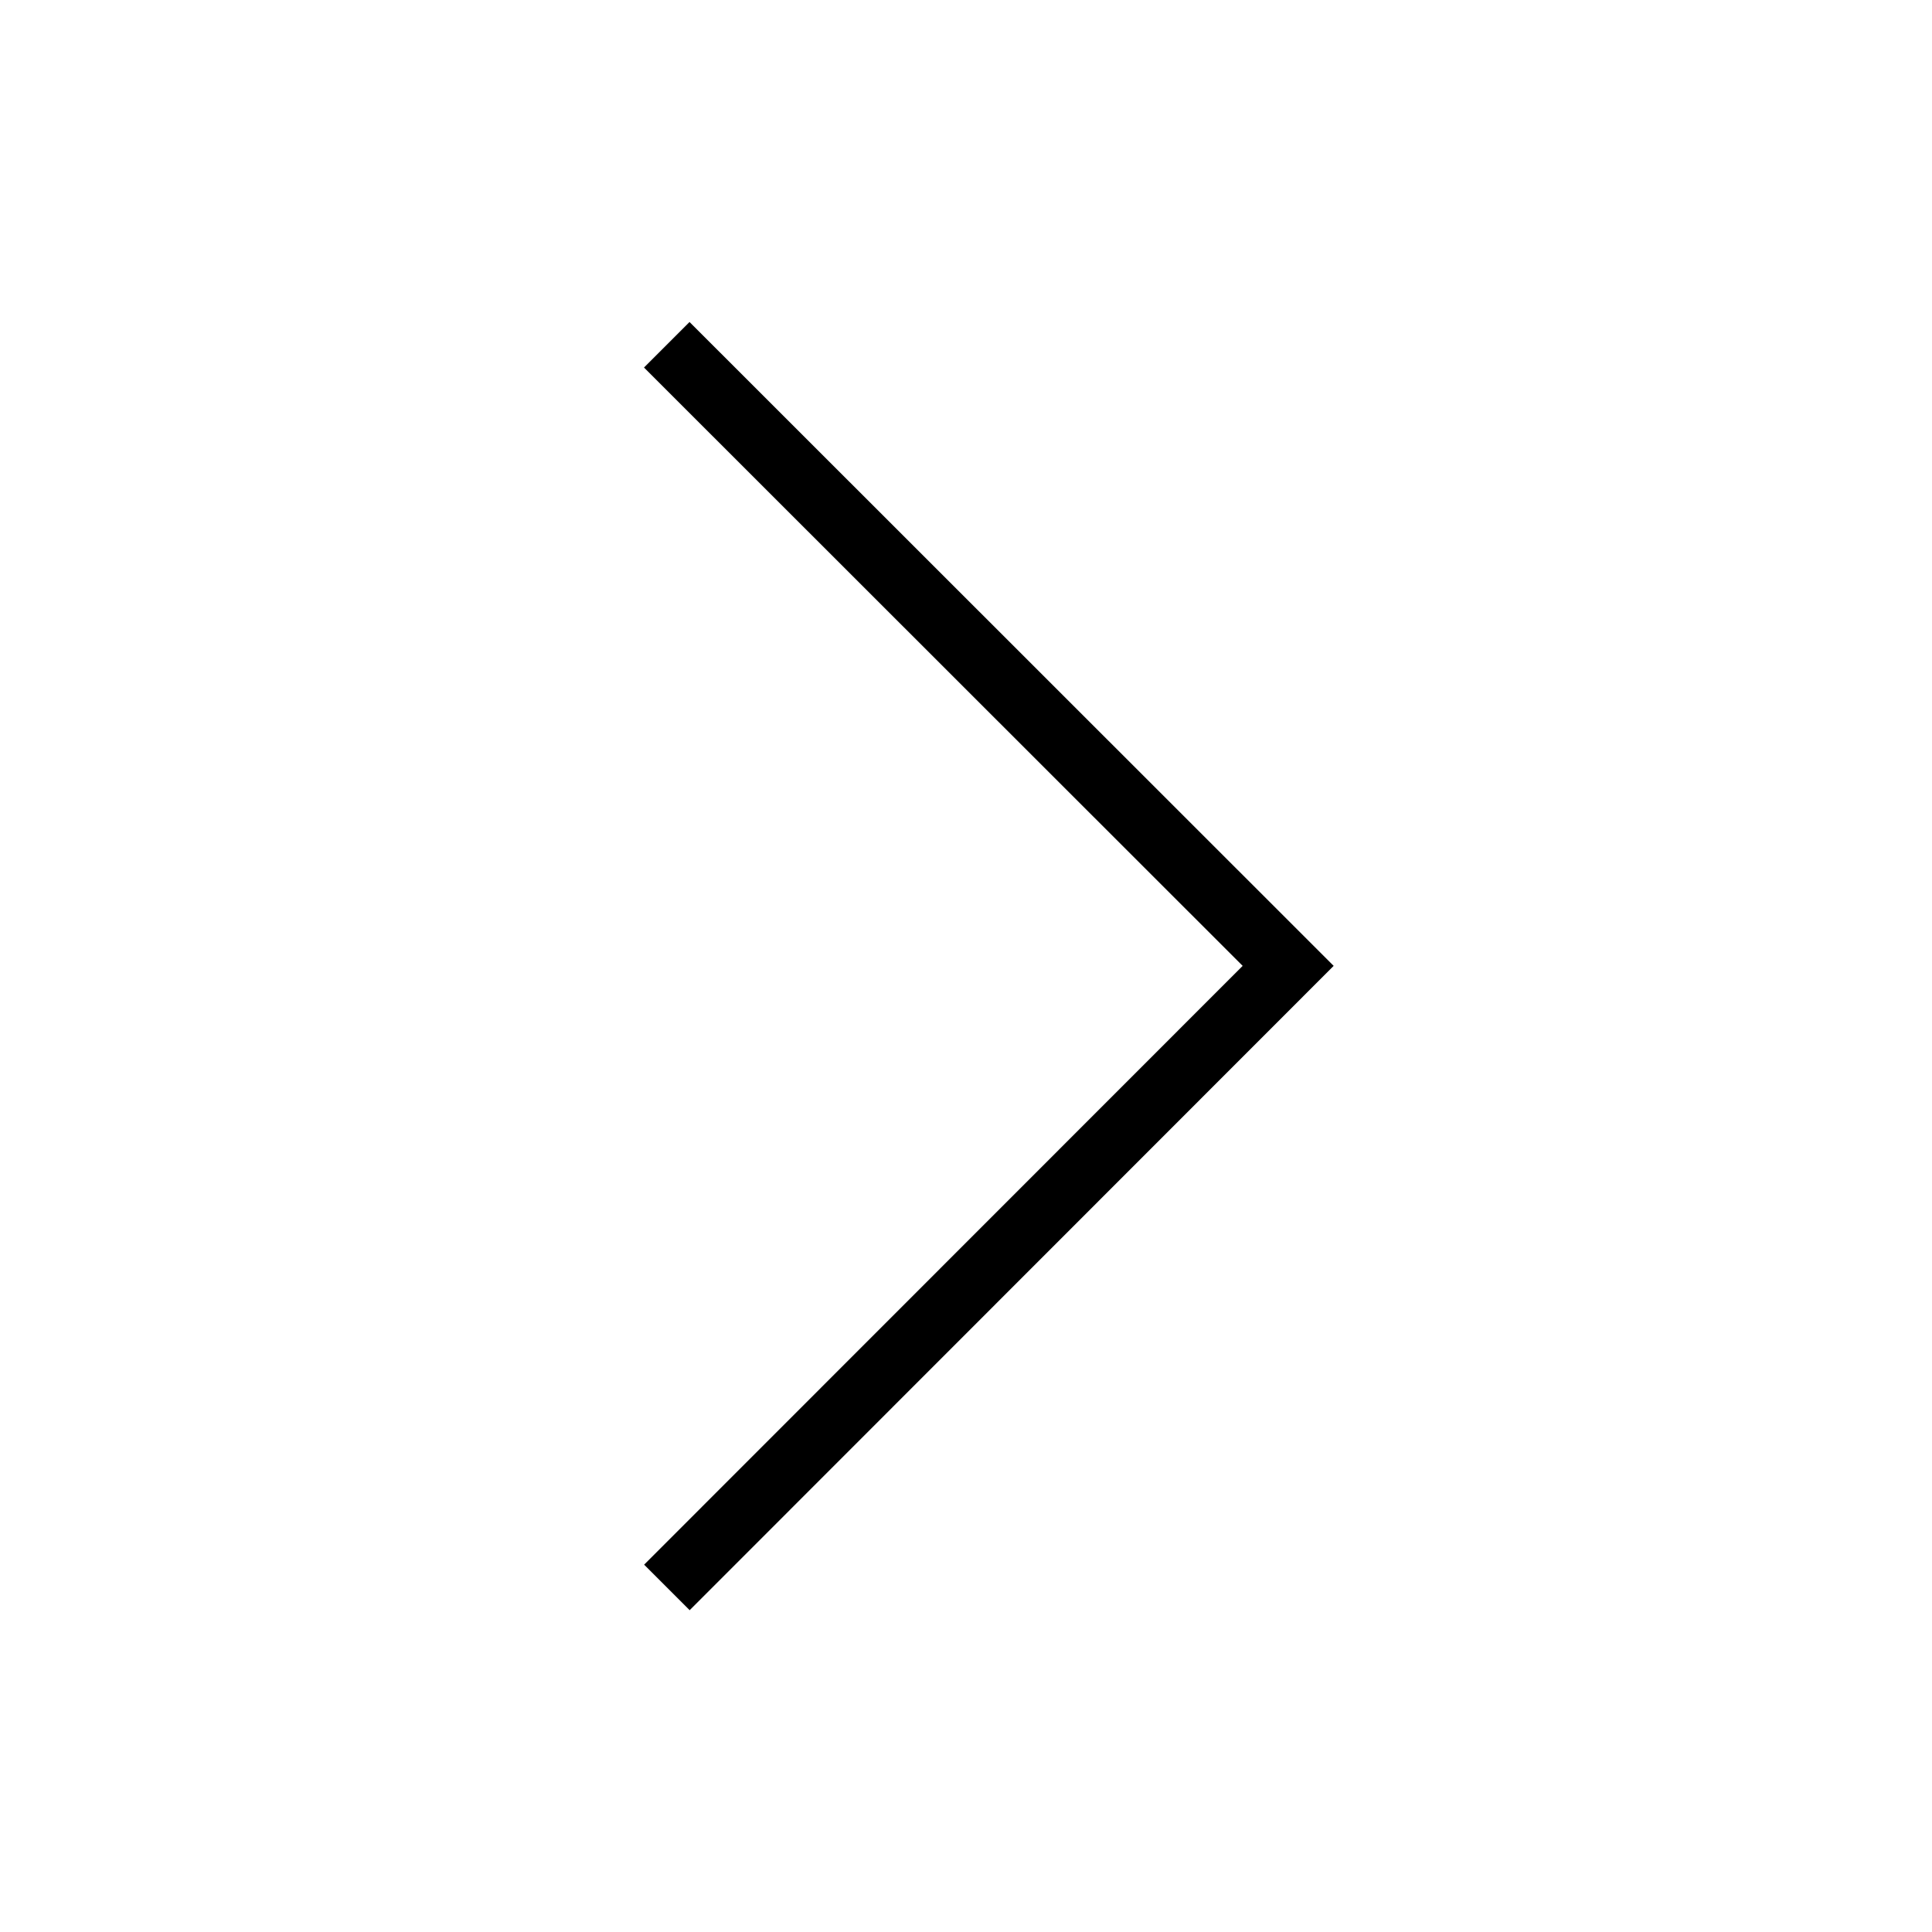
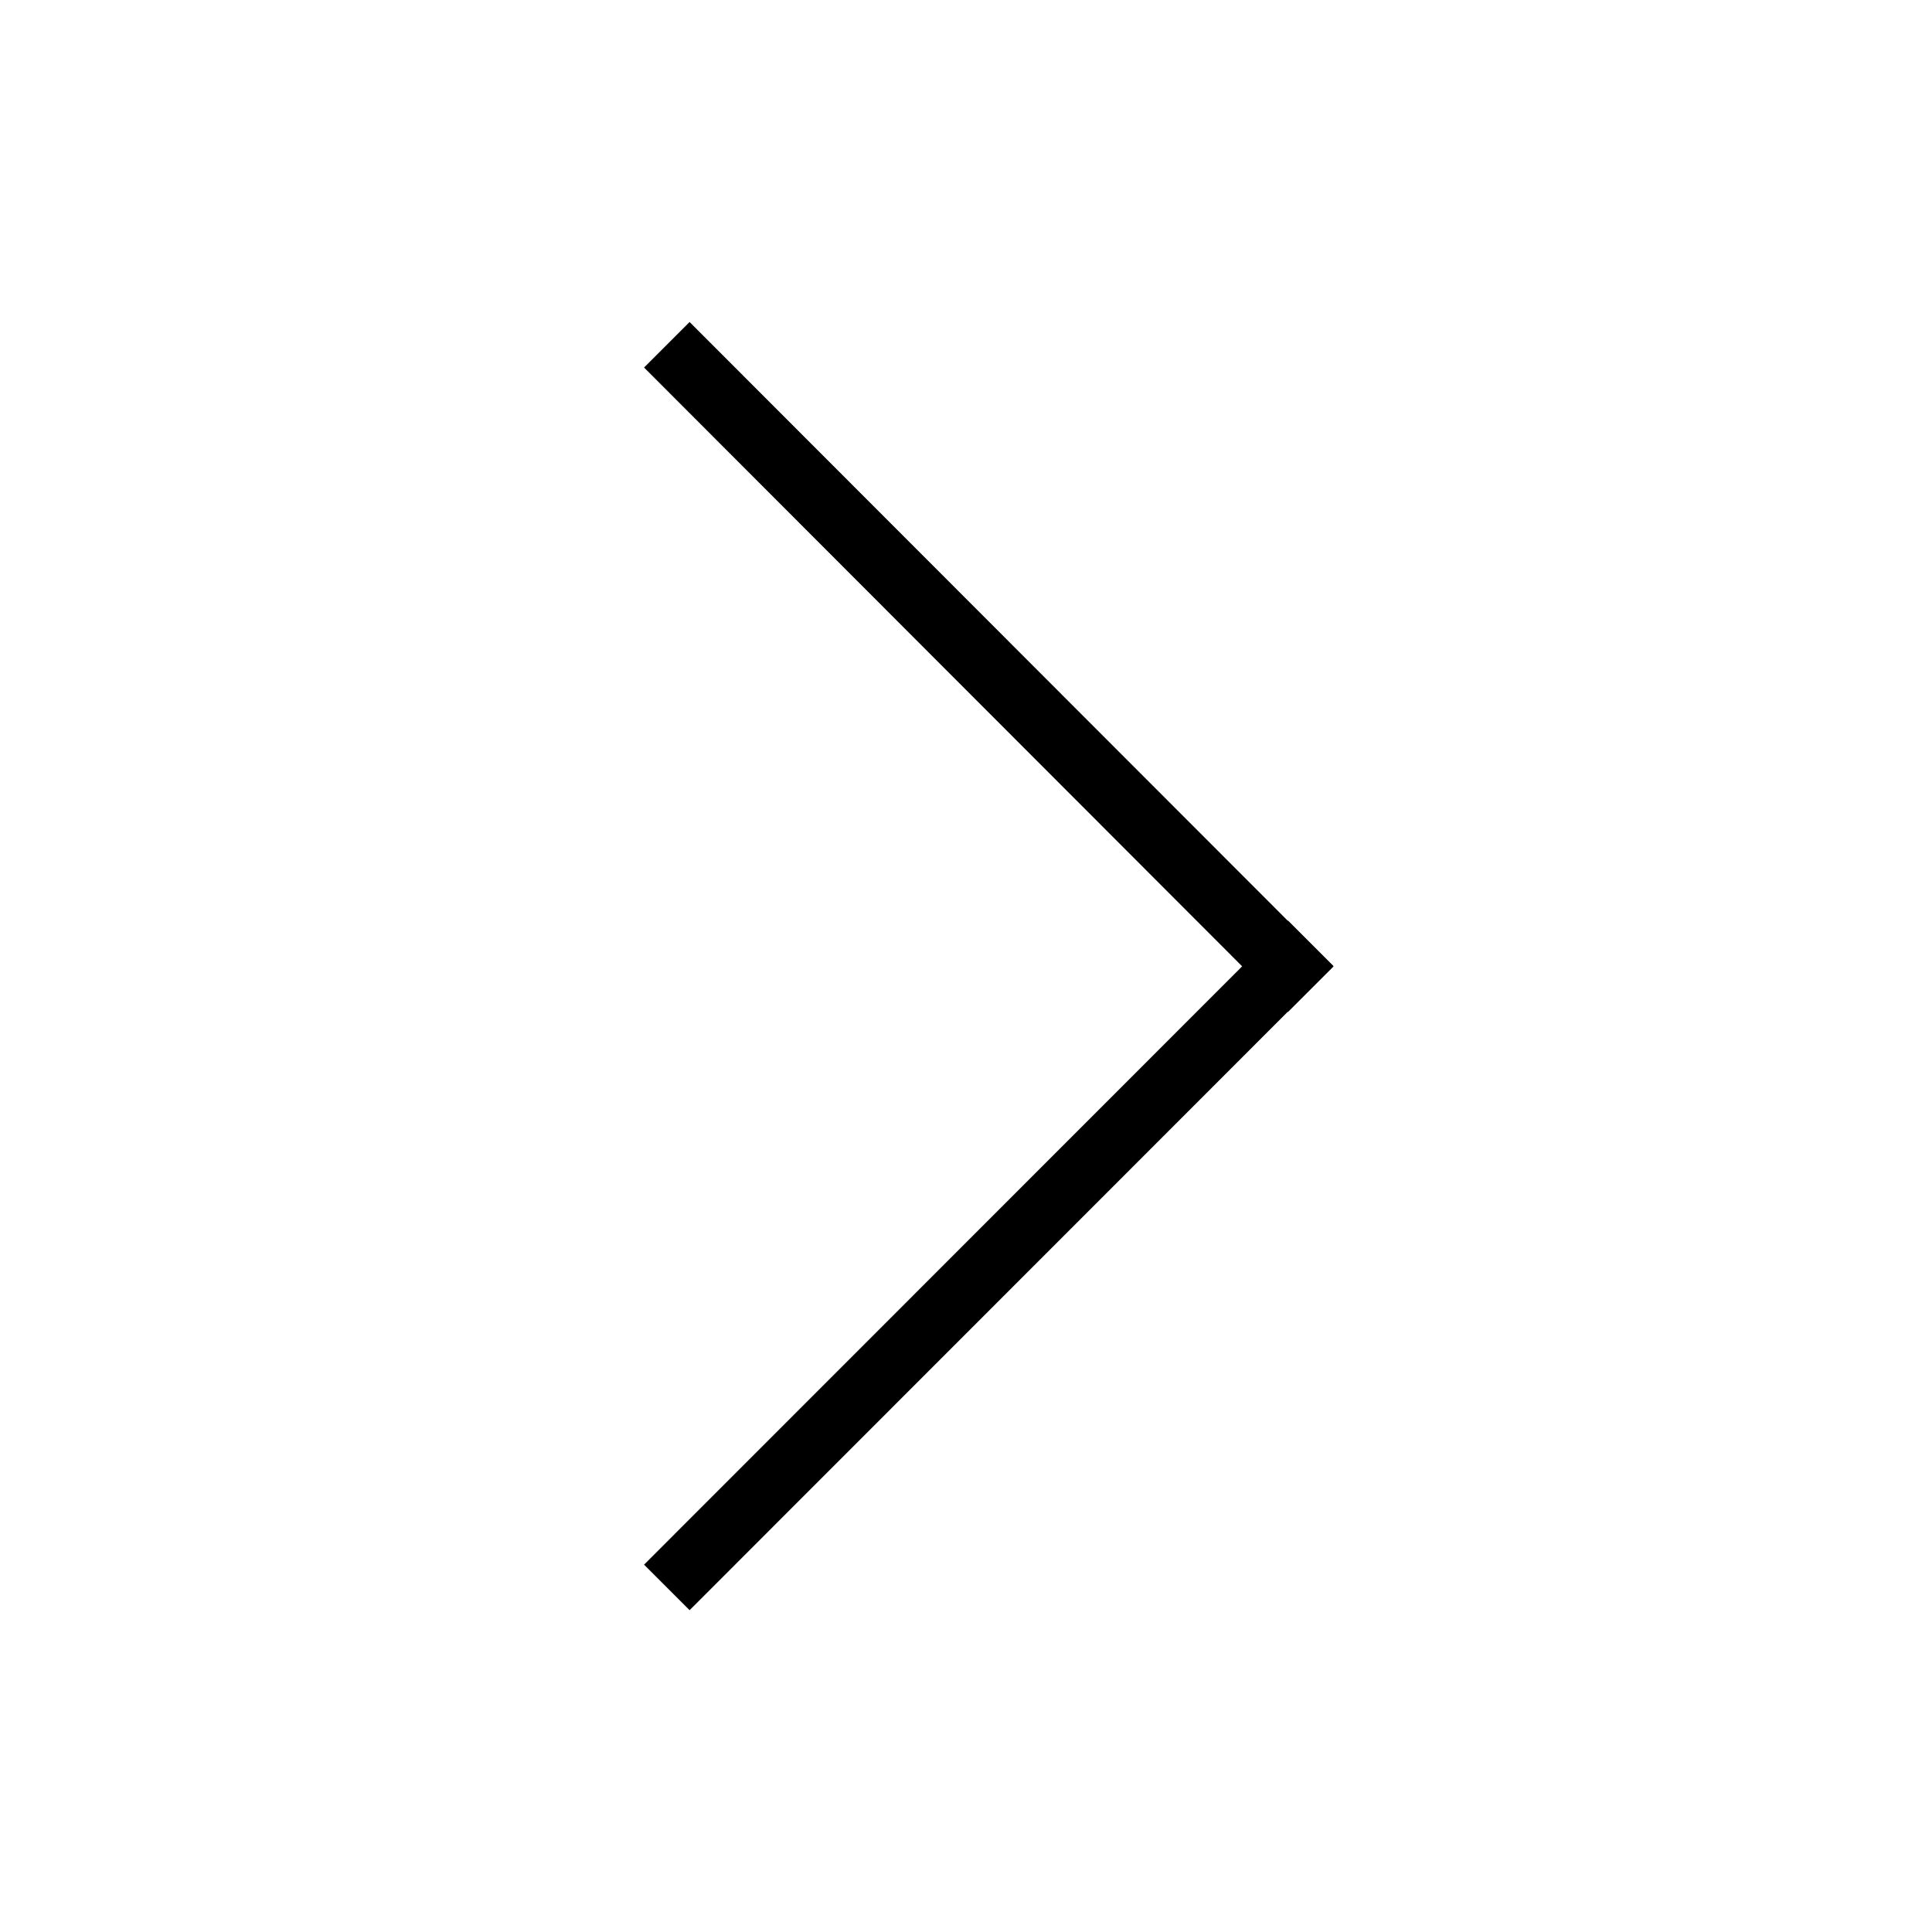
<svg xmlns="http://www.w3.org/2000/svg" width="30" height="30" viewBox="0 0 30 30">
-   <path fill-rule="evenodd" d="M20.003,5 L20.71,5.707 L11.414,14.998 L20.708,24.296 L20.001,25.003 L10.003,15 L10,14.999 L20.003,5 Z" transform="matrix(-1 0 0 1 30.71 0)" />
+   <path fill-rule="evenodd" d="M10.708,5 L19.996,14.297 L20,14.294 L20.707,15.001 L20.703,15.004 L20.706,15.008 L19.999,15.715 L19.995,15.712 L10.708,25.003 L10.001,24.296 L19.288,15.005 L10.001,5.707 L10.708,5 Z" />
</svg>
